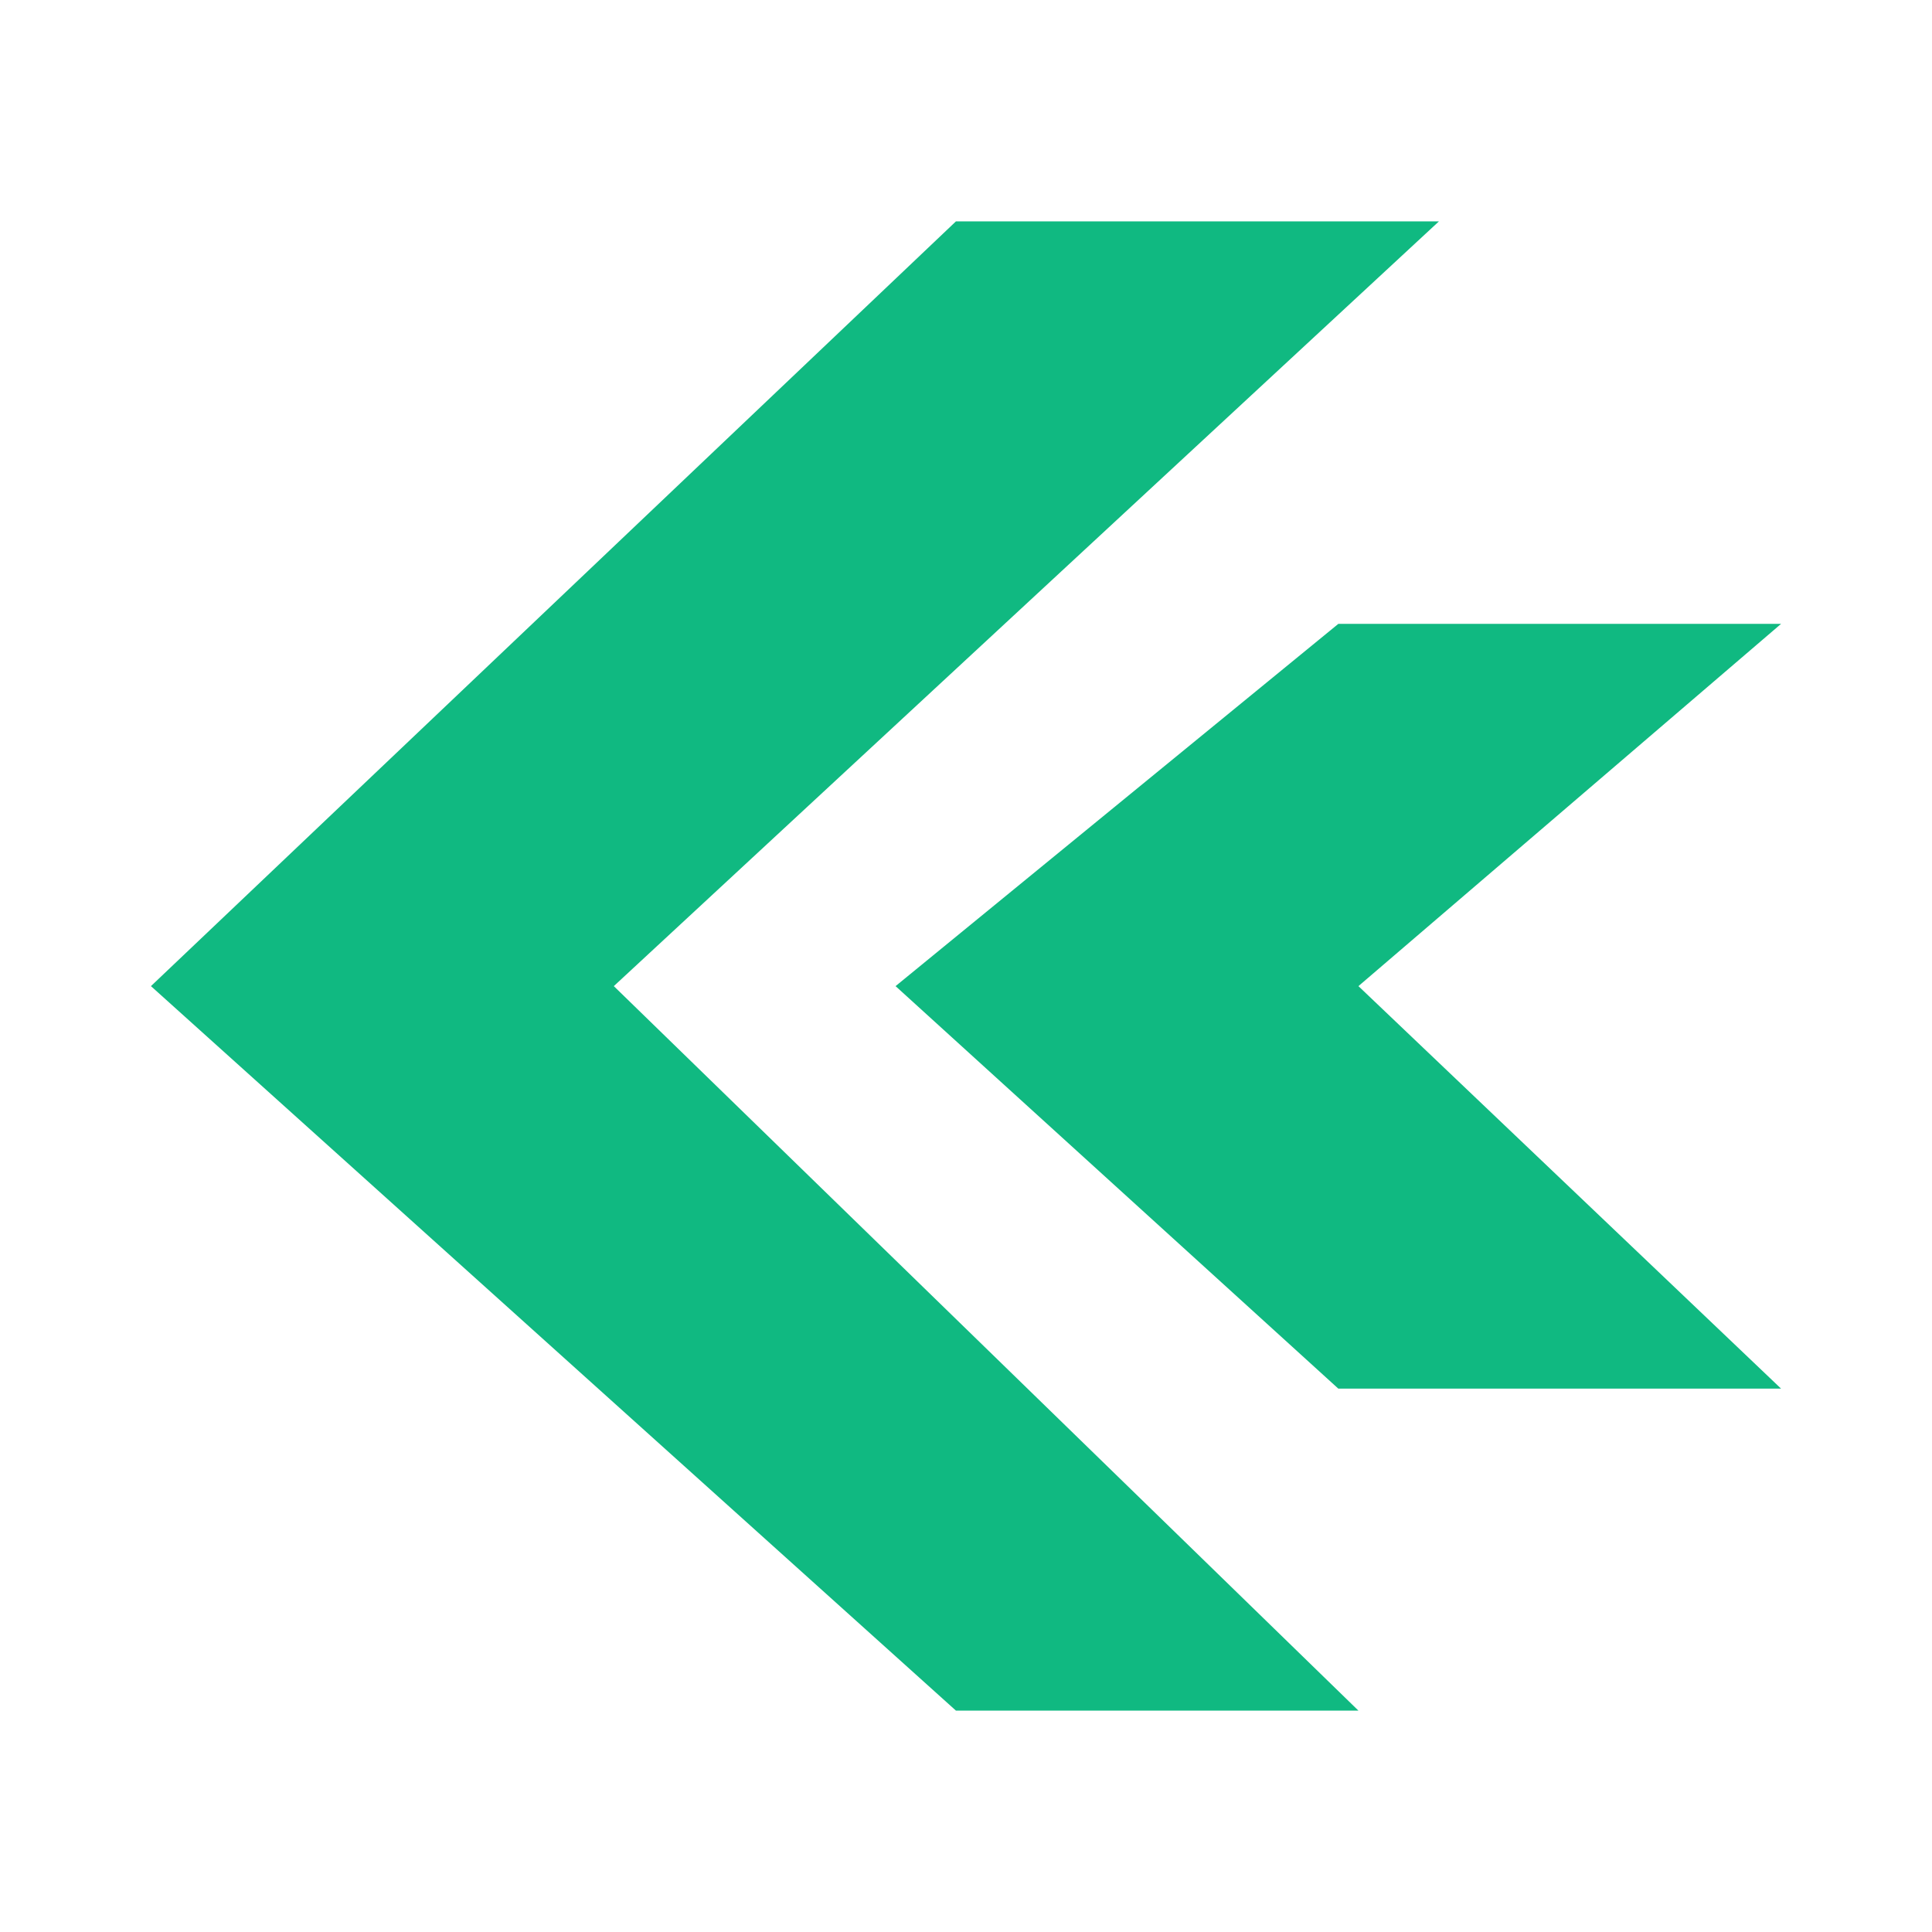
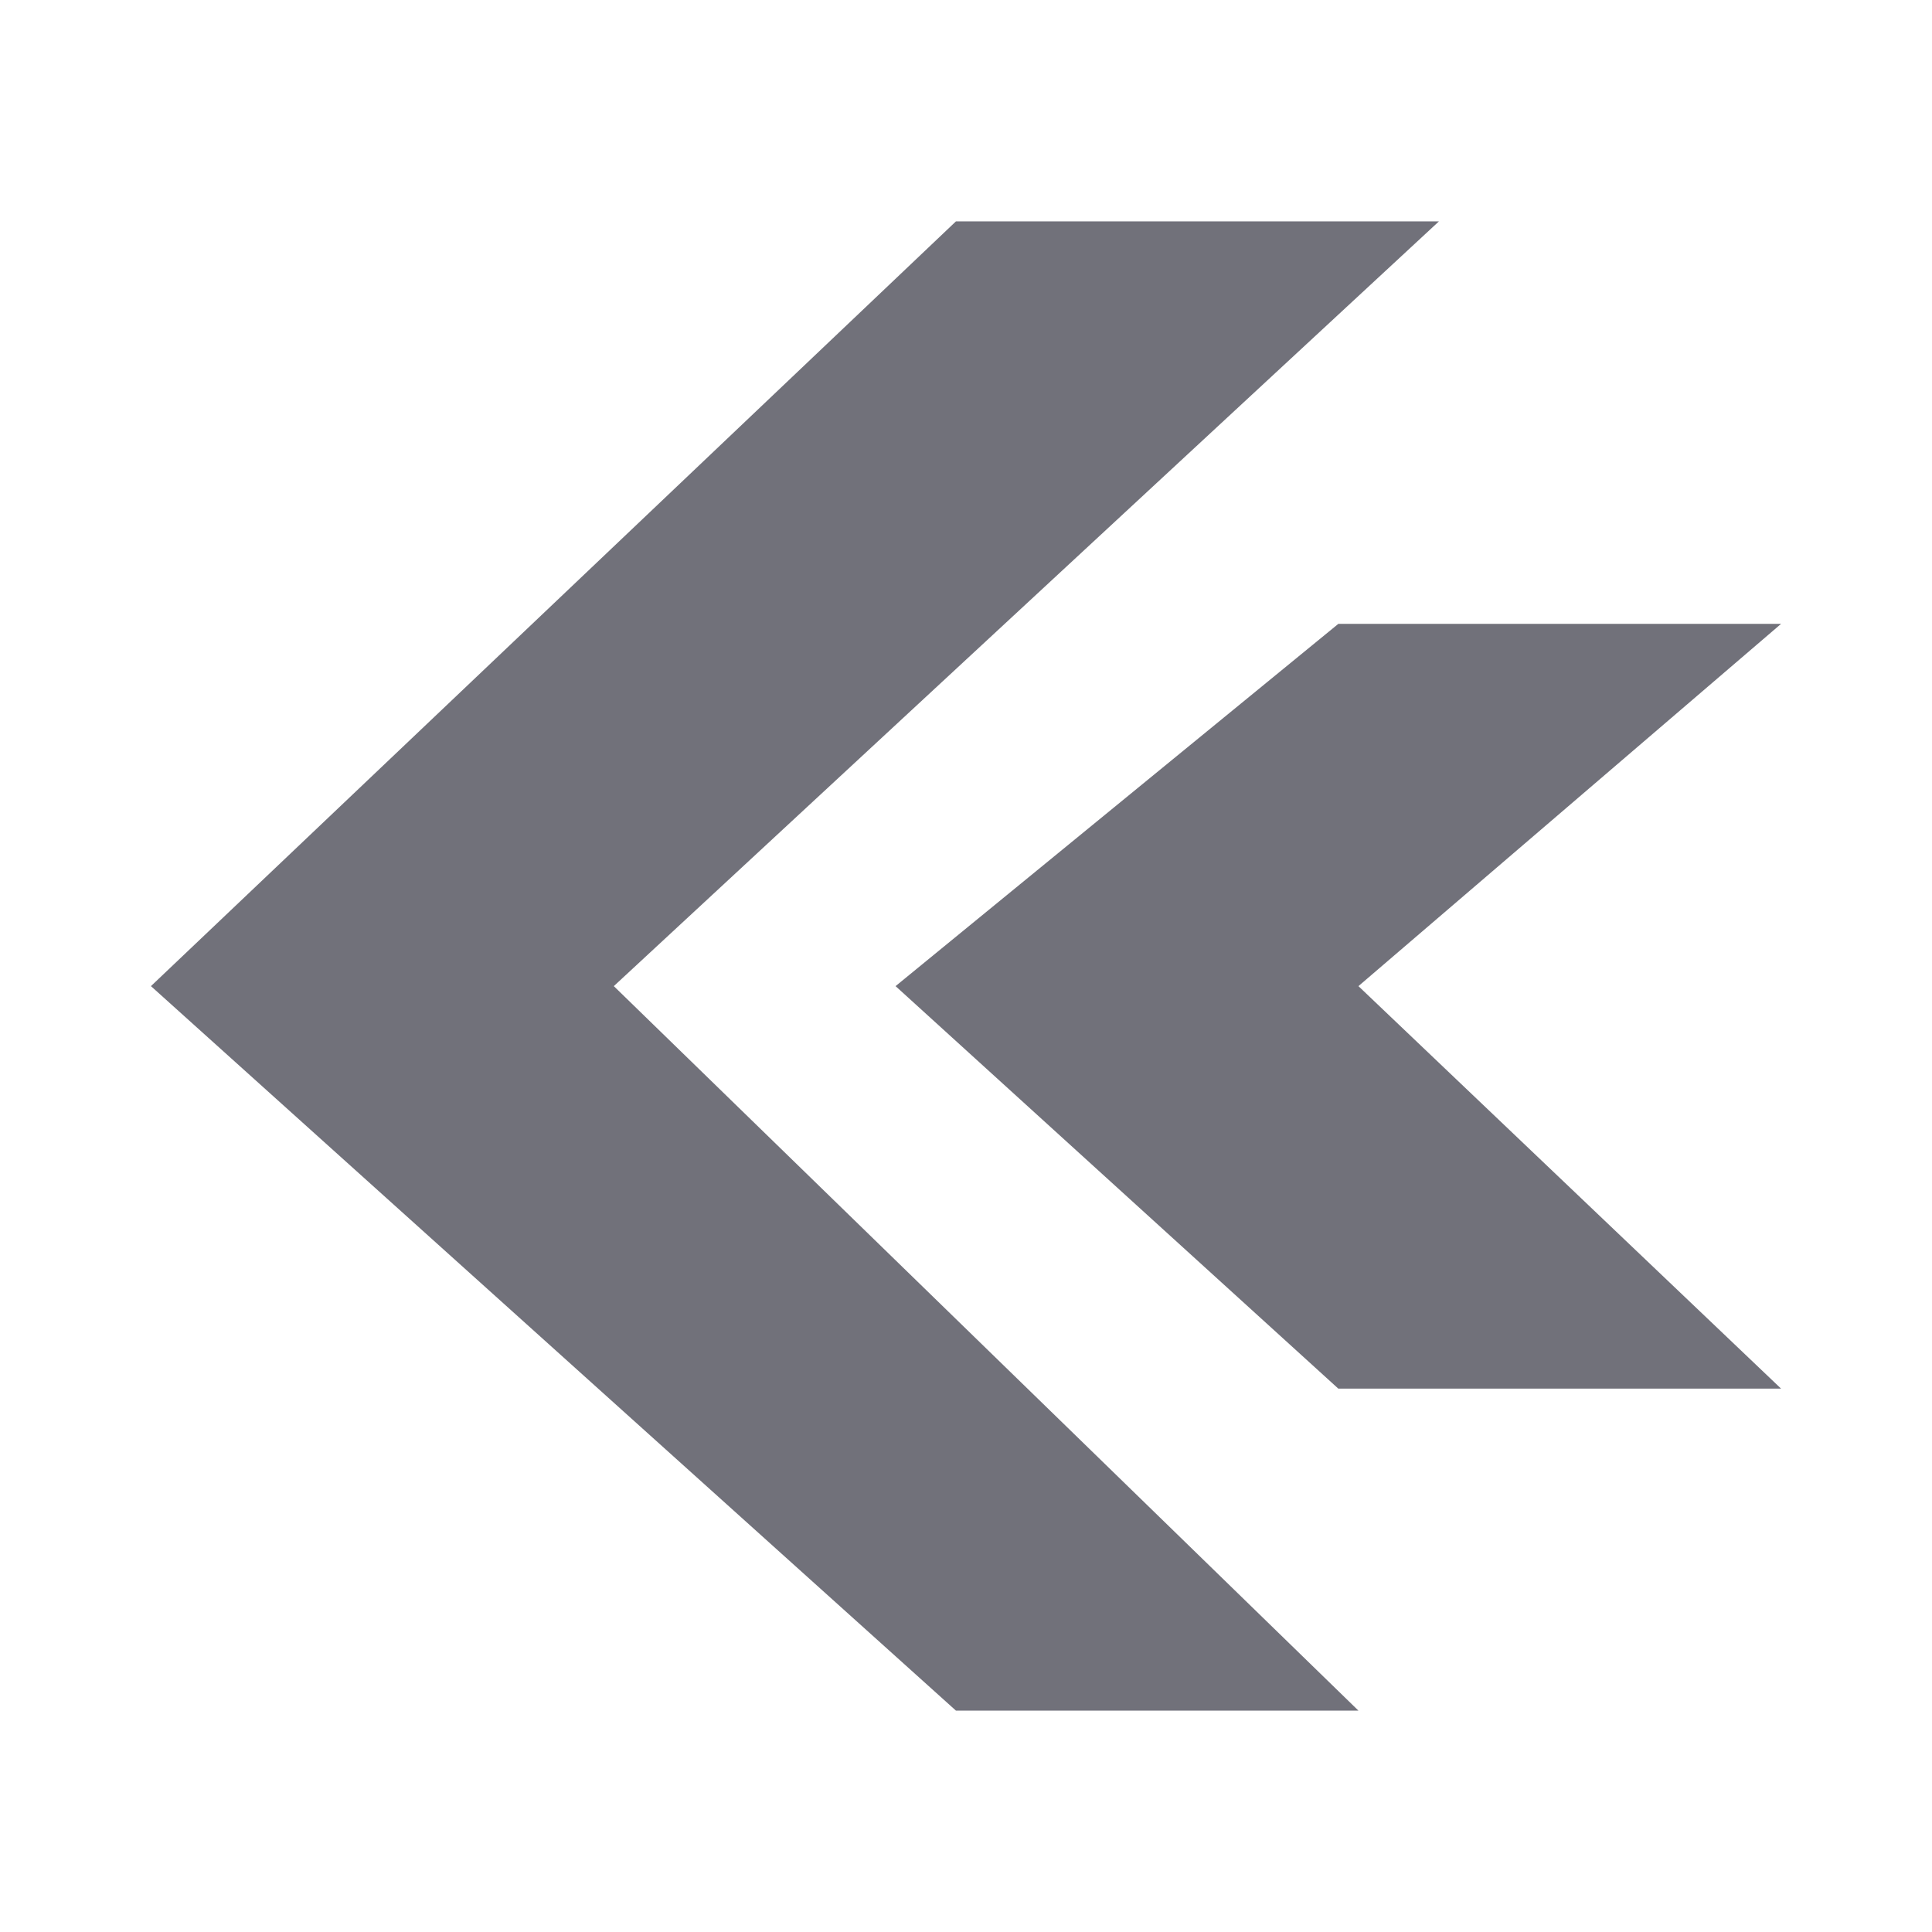
<svg xmlns="http://www.w3.org/2000/svg" viewBox="-20 -72 768 768" role="img" aria-labelledby="title desc">
-   <g fill="#10B981">
+   <g fill="#71717a">
    <path d="M40 320 360 16h192L224 320l296 288H360Z" />
    <path d="M336 320 512 176h176L520 320l168 160H512Z" />
  </g>
</svg>
